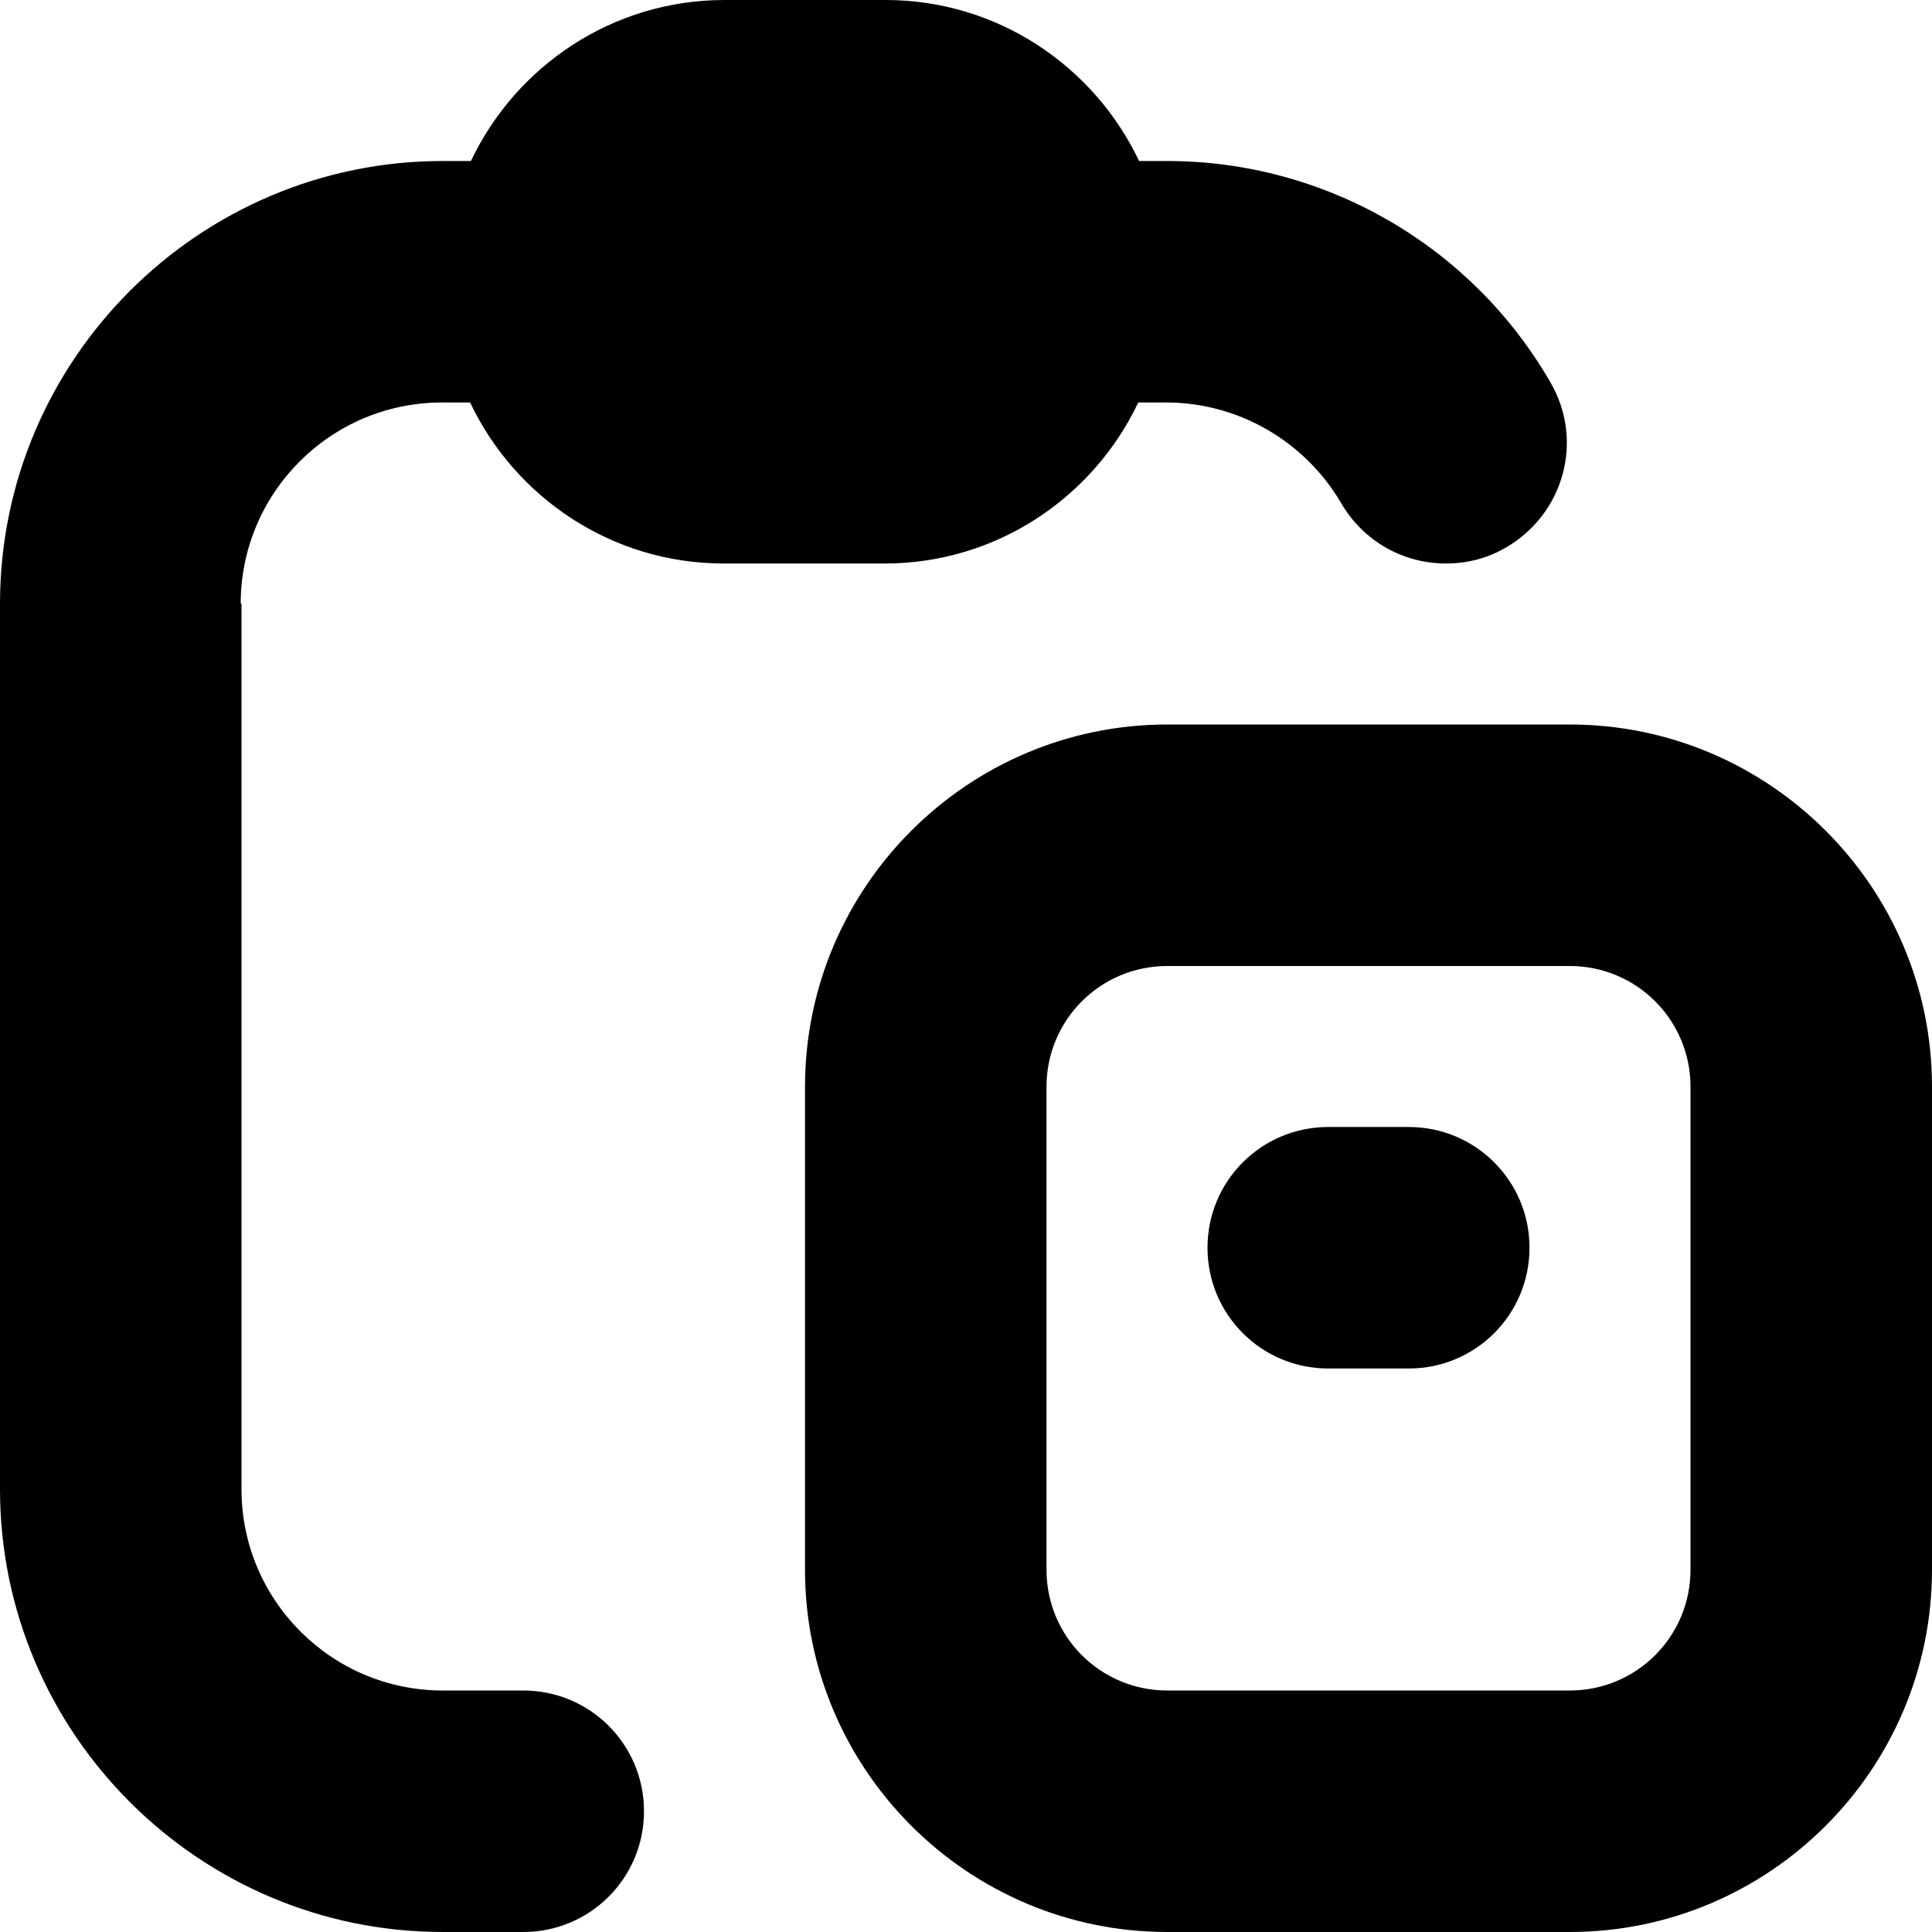
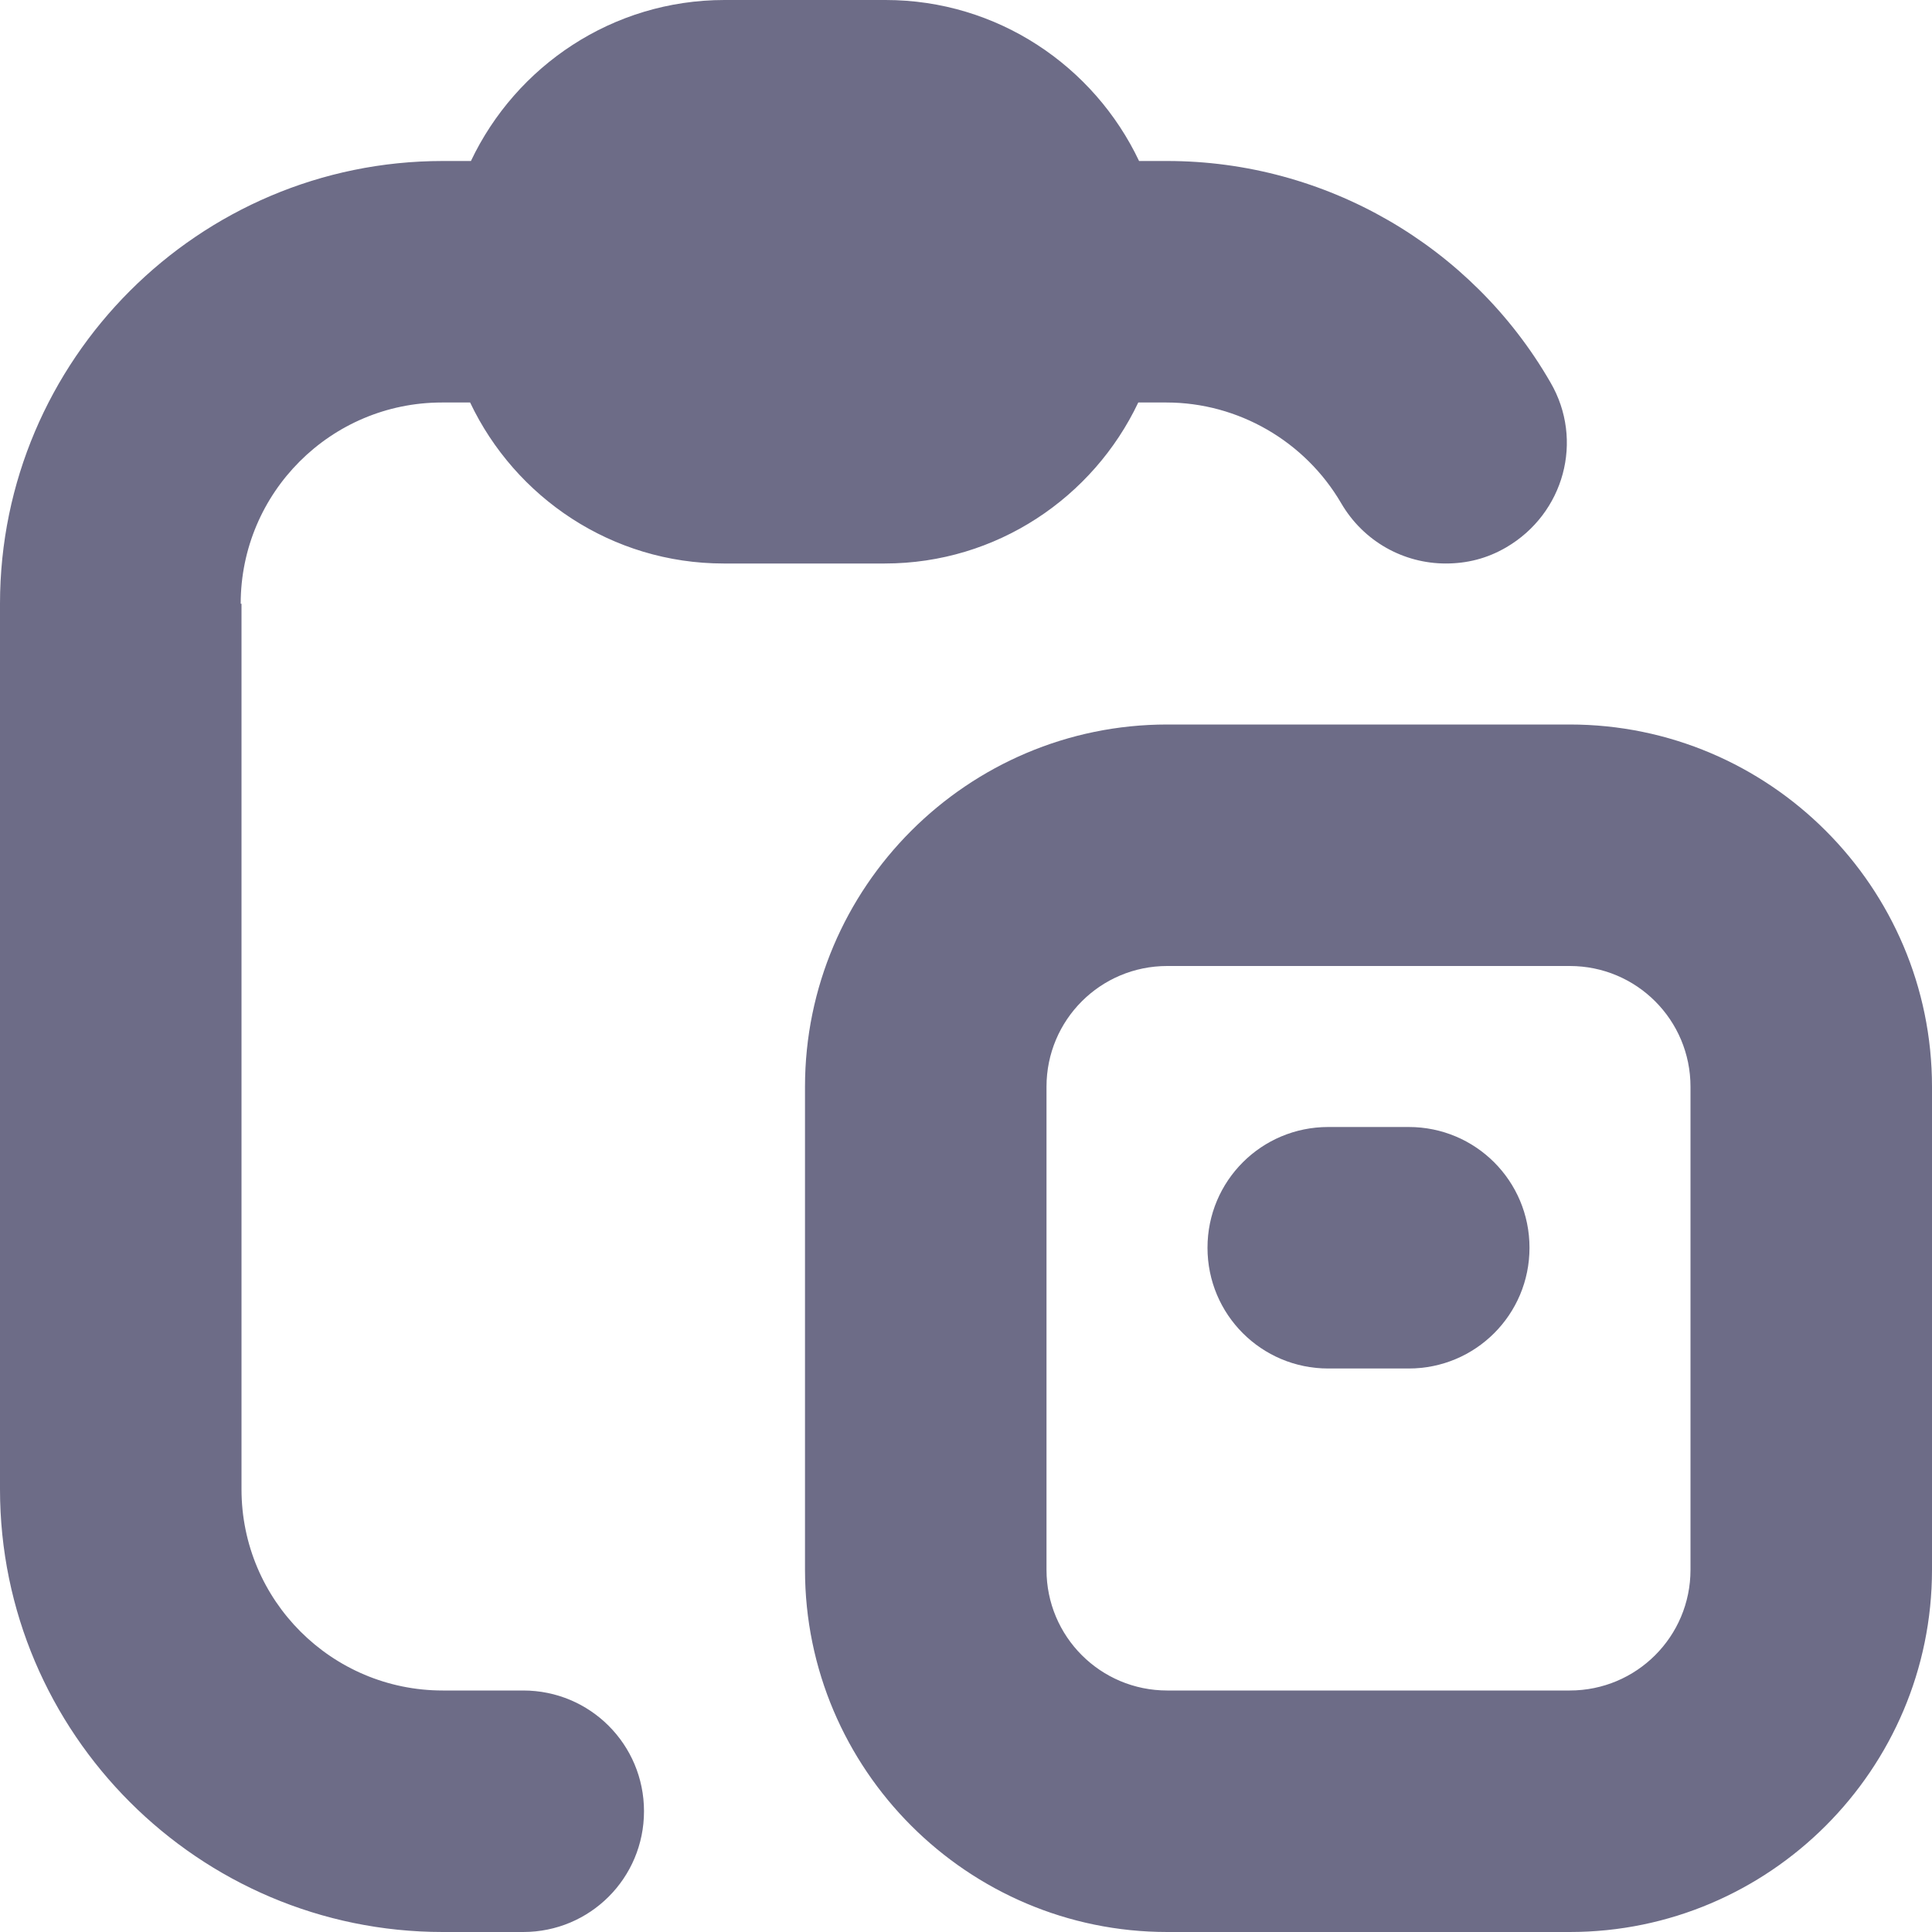
- <svg xmlns="http://www.w3.org/2000/svg" id="Layer_1" data-name="Layer 1" viewBox="0 0 24 24" width="512" height="512">
+ <svg xmlns="http://www.w3.org/2000/svg" id="Layer_1" data-name="Layer 1" viewBox="0 0 24 24" width="512" height="512" fill="#6d6c87">
  <path d="M3,7.5v11c0,1.38,1.12,2.5,2.5,2.5h1c.83,0,1.5,.67,1.5,1.5s-.67,1.5-1.5,1.5h-1c-3.03,0-5.5-2.47-5.5-5.5V7.5C0,4.47,2.47,2,5.5,2h.35c.56-1.18,1.76-2,3.15-2h2c1.39,0,2.59,.82,3.15,2h.35c1.96,0,3.78,1.05,4.76,2.75,.42,.72,.17,1.63-.55,2.05-.24,.14-.49,.2-.75,.2-.52,0-1.02-.27-1.3-.75-.45-.77-1.28-1.25-2.17-1.25h-.35c-.56,1.18-1.76,2-3.15,2h-2c-1.39,0-2.59-.82-3.15-2h-.35c-1.38,0-2.5,1.12-2.5,2.5Zm14.5,6.5h-1c-.83,0-1.5,.67-1.5,1.5s.67,1.5,1.5,1.5h1c.83,0,1.5-.67,1.5-1.5s-.67-1.5-1.5-1.5Zm6.5-.5v6c0,2.48-2.02,4.5-4.5,4.5h-5c-2.48,0-4.5-2.02-4.5-4.5v-6c0-2.48,2.02-4.5,4.5-4.5h5c2.48,0,4.5,2.02,4.5,4.5Zm-3,0c0-.83-.67-1.5-1.5-1.5h-5c-.83,0-1.5,.67-1.5,1.5v6c0,.83,.67,1.5,1.5,1.5h5c.83,0,1.5-.67,1.5-1.5v-6Z" />
</svg>
